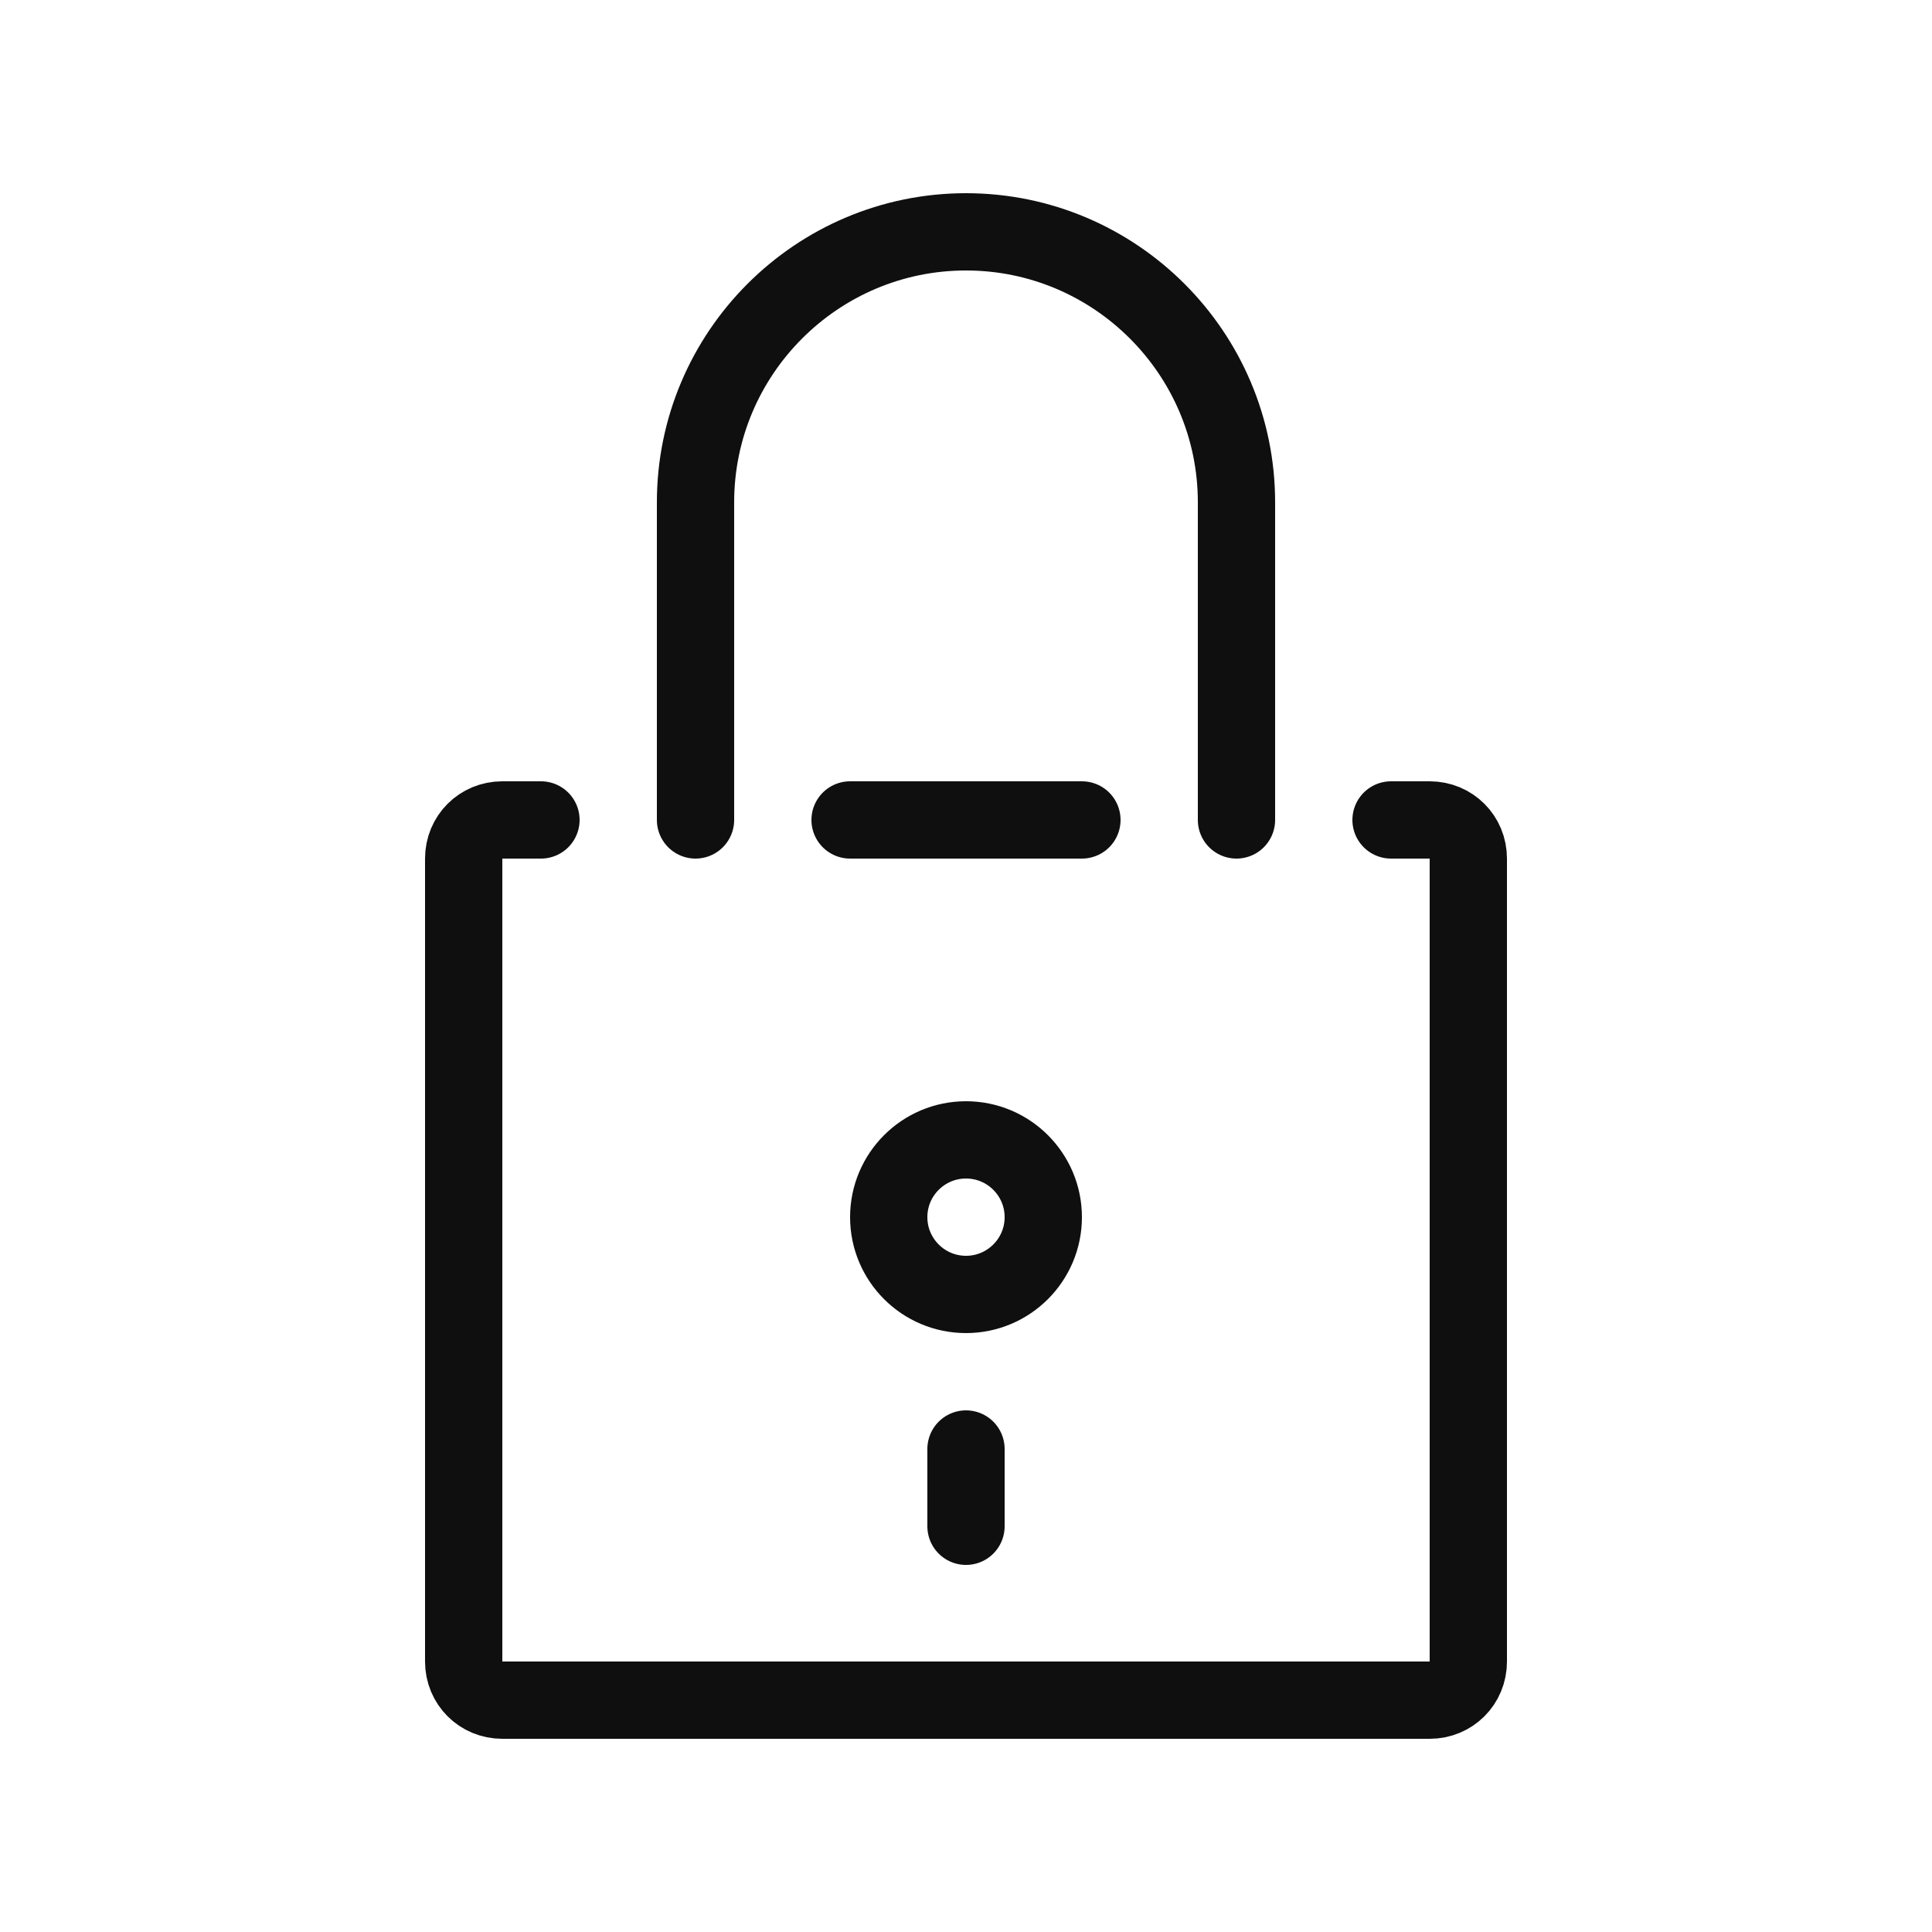
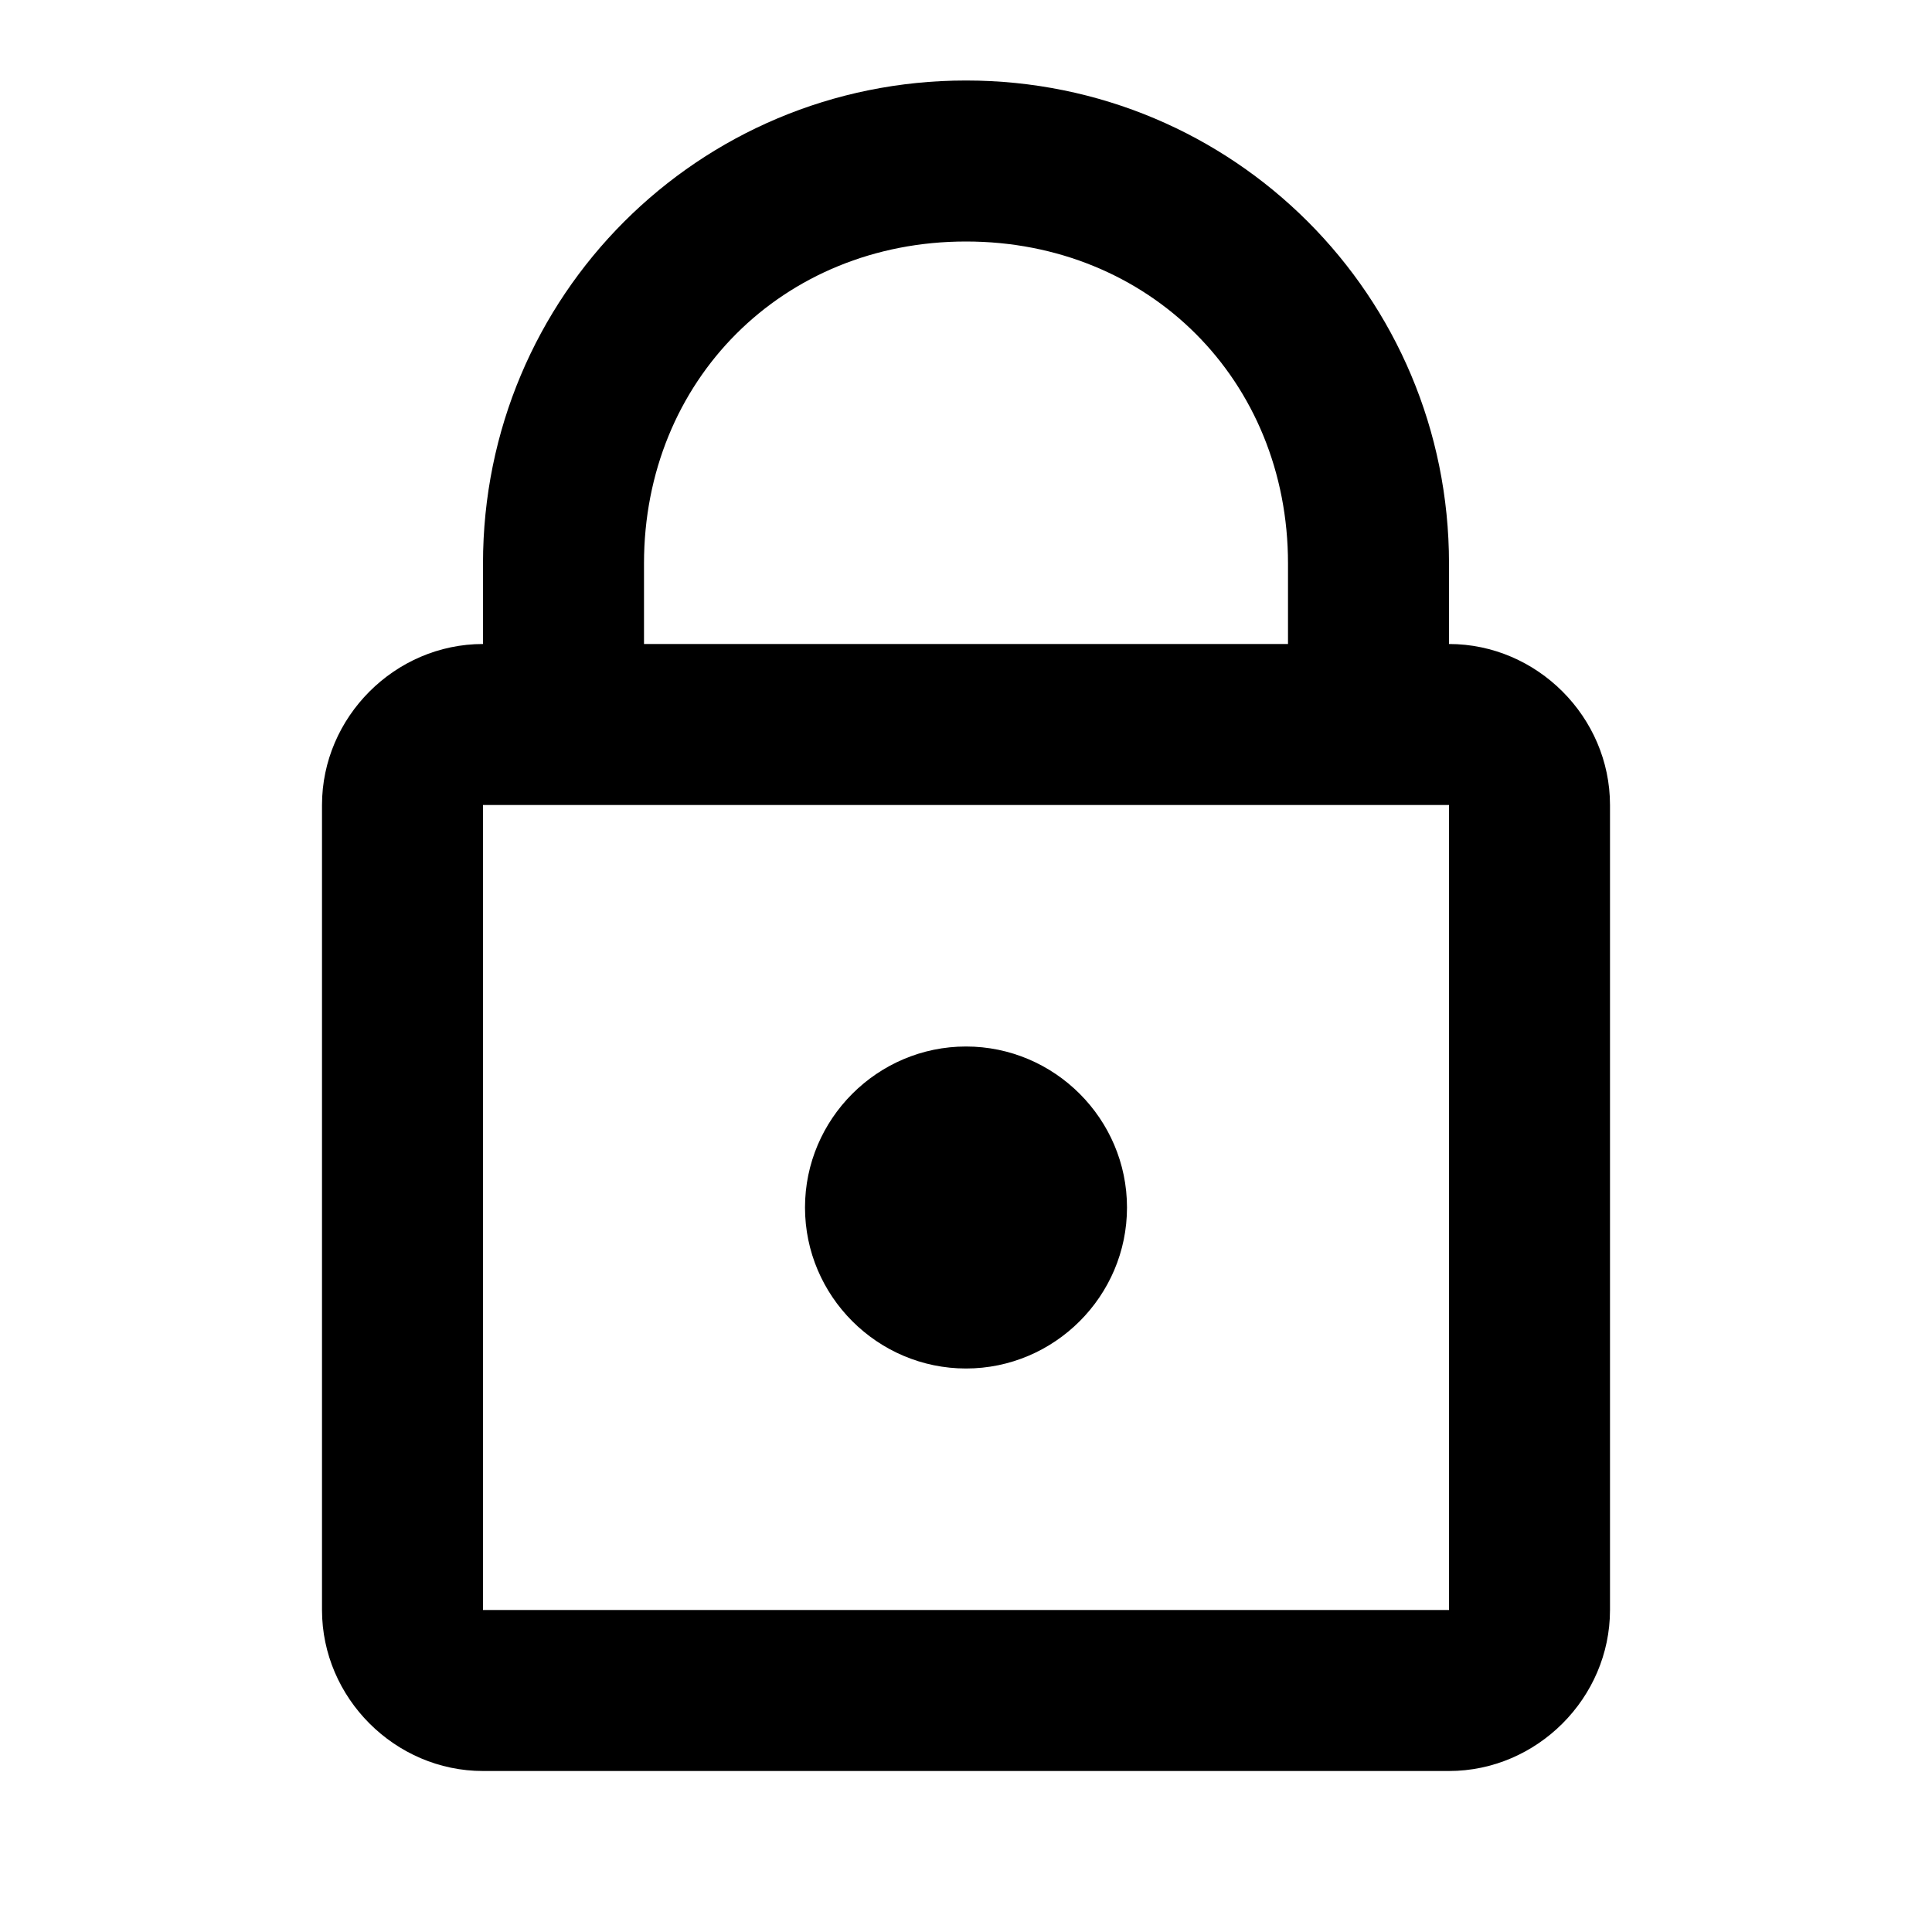
- <svg xmlns="http://www.w3.org/2000/svg" width="800px" height="800px" viewBox="-0.5 0 25 25" fill="none">
-   <path d="M10.5 10.61H13.5" stroke="#0F0F0F" stroke-miterlimit="10" stroke-linecap="round" stroke-linejoin="round" />
-   <path d="M17.5 10.61H18C18.28 10.61 18.5 10.83 18.5 11.11V21.5C18.5 21.78 18.28 22 18 22H6C5.72 22 5.5 21.78 5.5 21.5V11.11C5.5 10.83 5.72 10.61 6 10.61H6.5" stroke="#0F0F0F" stroke-miterlimit="10" stroke-linecap="round" stroke-linejoin="round" />
-   <path d="M15.5 10.61V6.5C15.5 4.57 13.93 3 12 3C10.07 3 8.5 4.57 8.5 6.5V10.61" stroke="#0F0F0F" stroke-miterlimit="10" stroke-linecap="round" stroke-linejoin="round" />
-   <path d="M12 16.75C12.552 16.75 13 16.302 13 15.75C13 15.198 12.552 14.75 12 14.75C11.448 14.75 11 15.198 11 15.75C11 16.302 11.448 16.75 12 16.75Z" stroke="#0F0F0F" stroke-miterlimit="10" stroke-linecap="round" stroke-linejoin="round" />
-   <path d="M12 18.75V19.75" stroke="#0F0F0F" stroke-miterlimit="10" stroke-linecap="round" stroke-linejoin="round" />
+ <svg xmlns="http://www.w3.org/2000/svg" viewBox="0 0 24 24" width="24px" height="24px">
+   <path d="M 12 1 C 8.676 1 6 3.676 6 7 L 6 8 C 4.907 8 4 8.907 4 10 L 4 20 C 4 21.093 4.907 22 6 22 L 18 22 C 19.093 22 20 21.093 20 20 L 20 10 C 20 8.907 19.093 8 18 8 L 18 7 C 18 3.676 15.324 1 12 1 z M 12 3 C 14.276 3 16 4.724 16 7 L 16 8 L 8 8 L 8 7 C 8 4.724 9.724 3 12 3 z M 6 10 L 18 10 L 18 20 L 6 20 L 6 10 z M 12 13 C 10.9 13 10 13.9 10 15 C 10 16.1 10.9 17 12 17 C 13.1 17 14 16.1 14 15 C 14 13.9 13.1 13 12 13 z" />
</svg>
